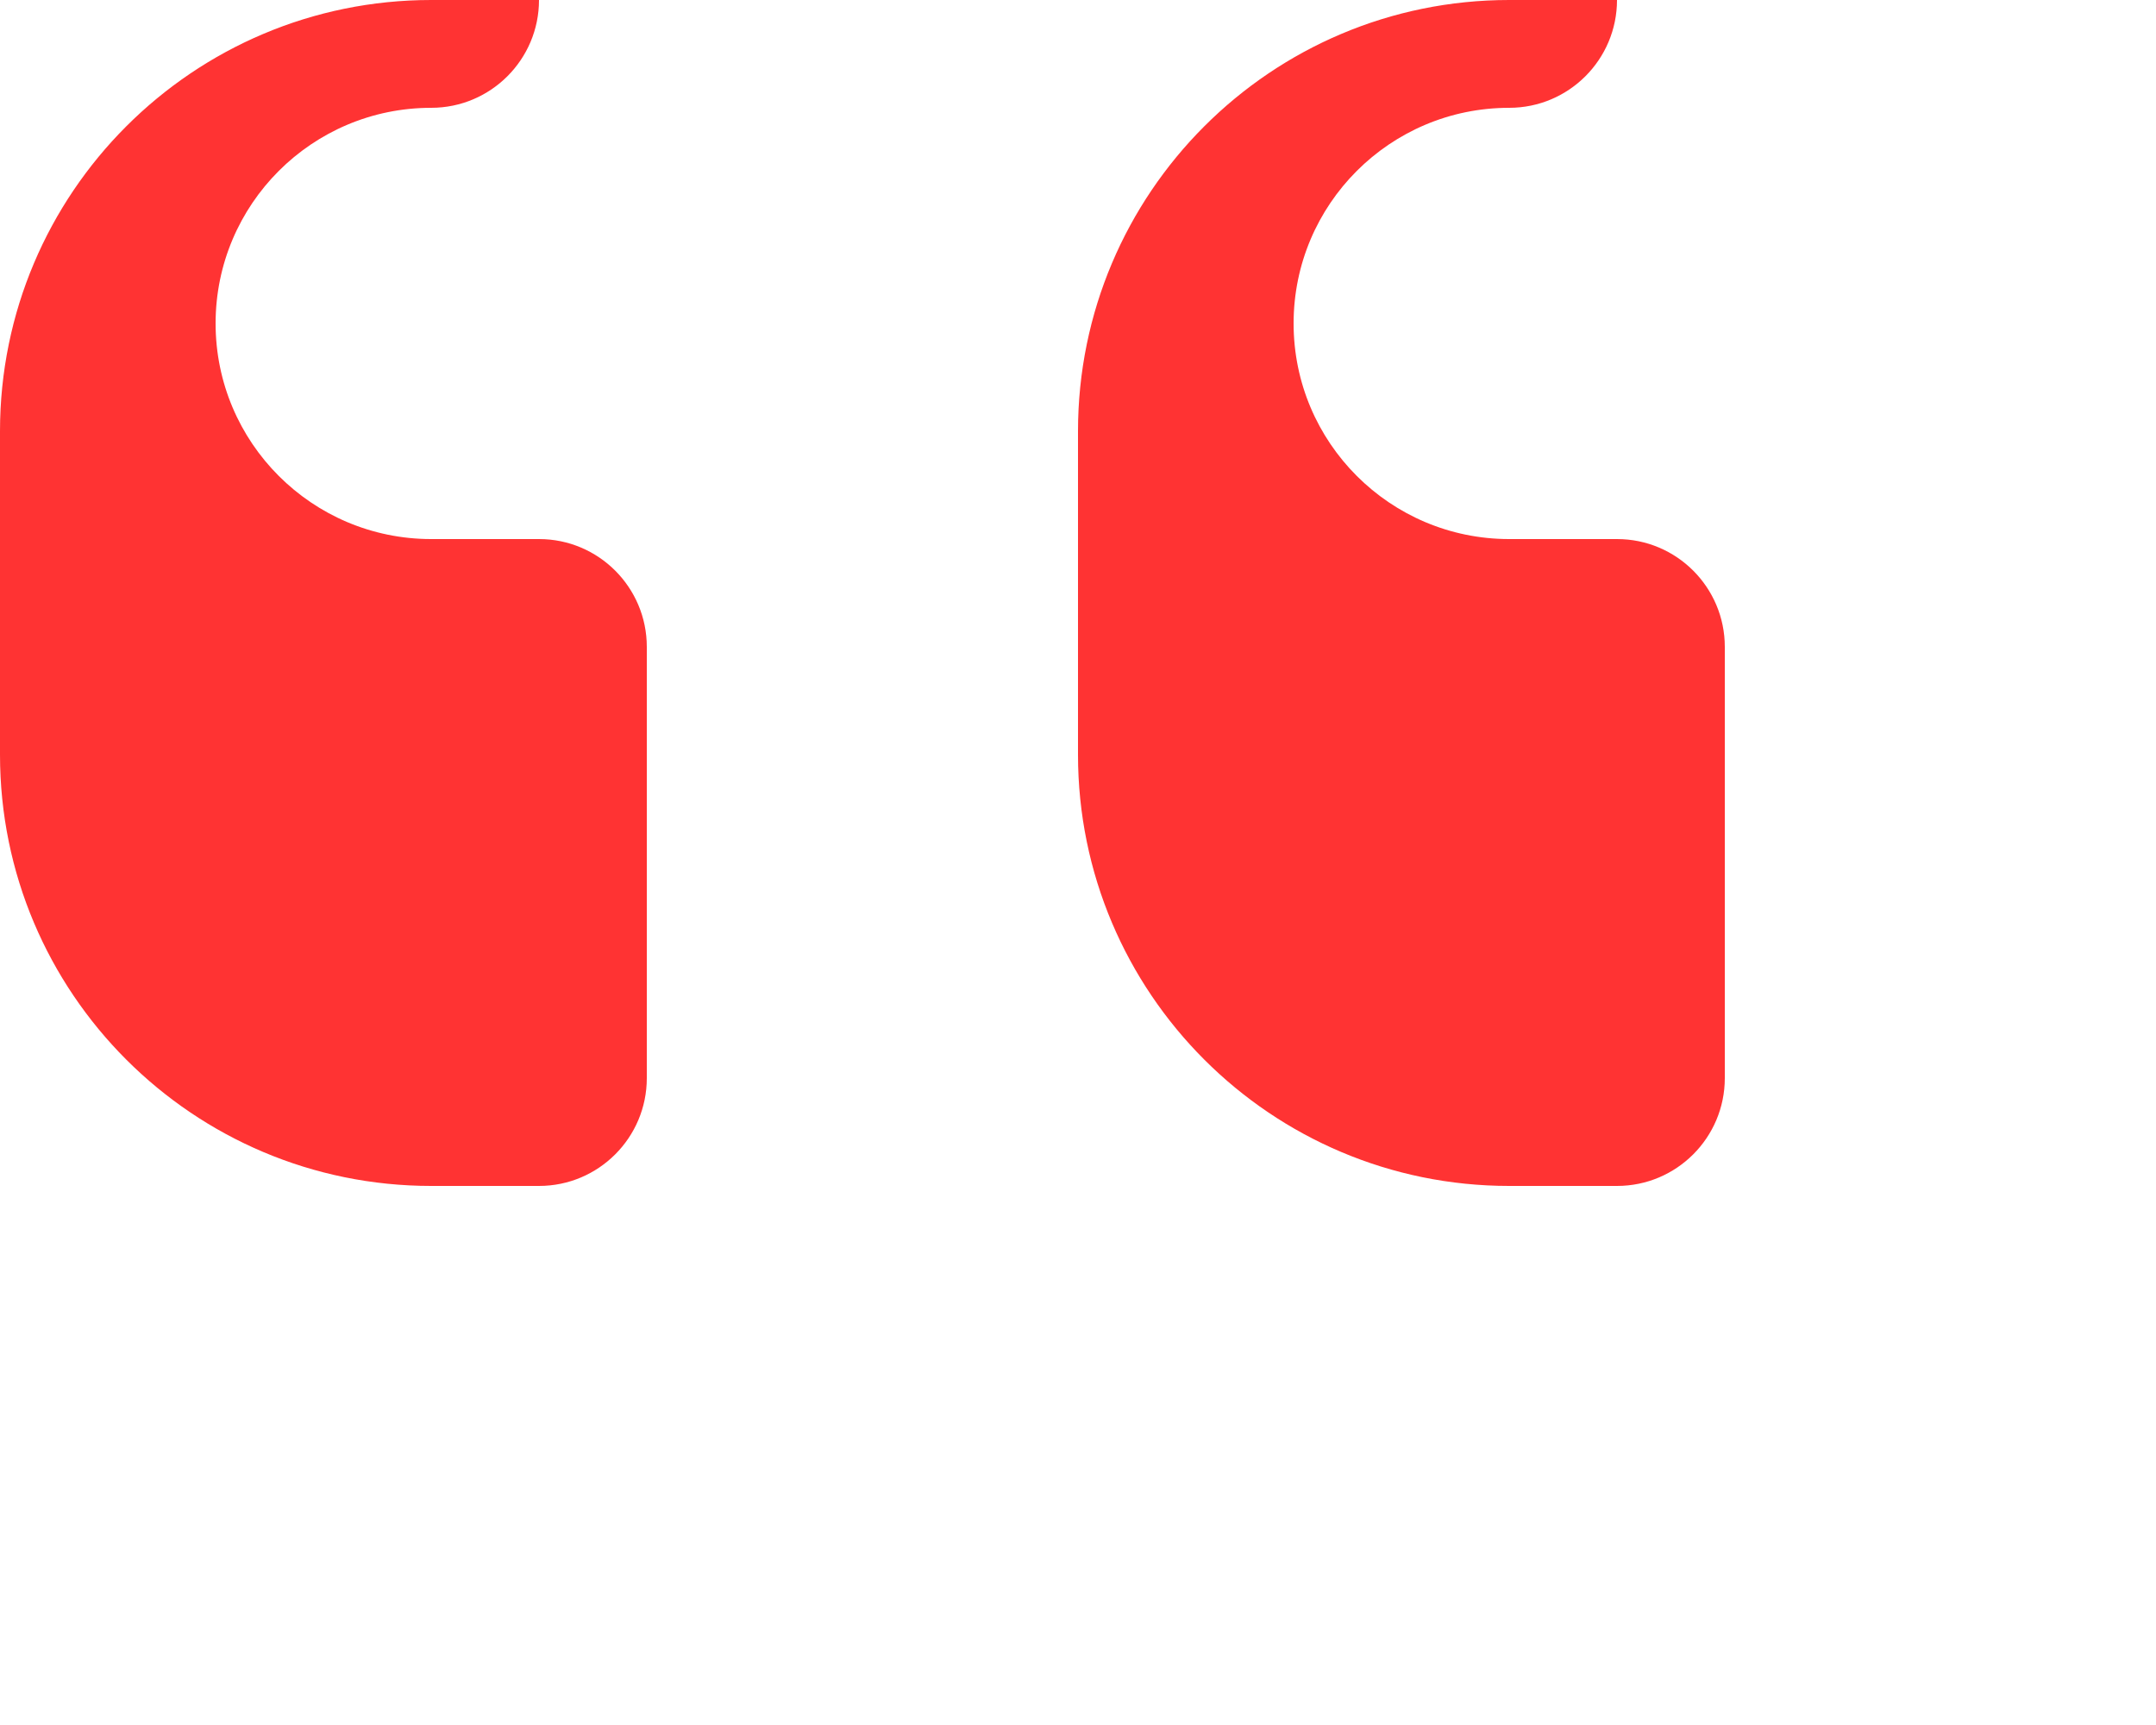
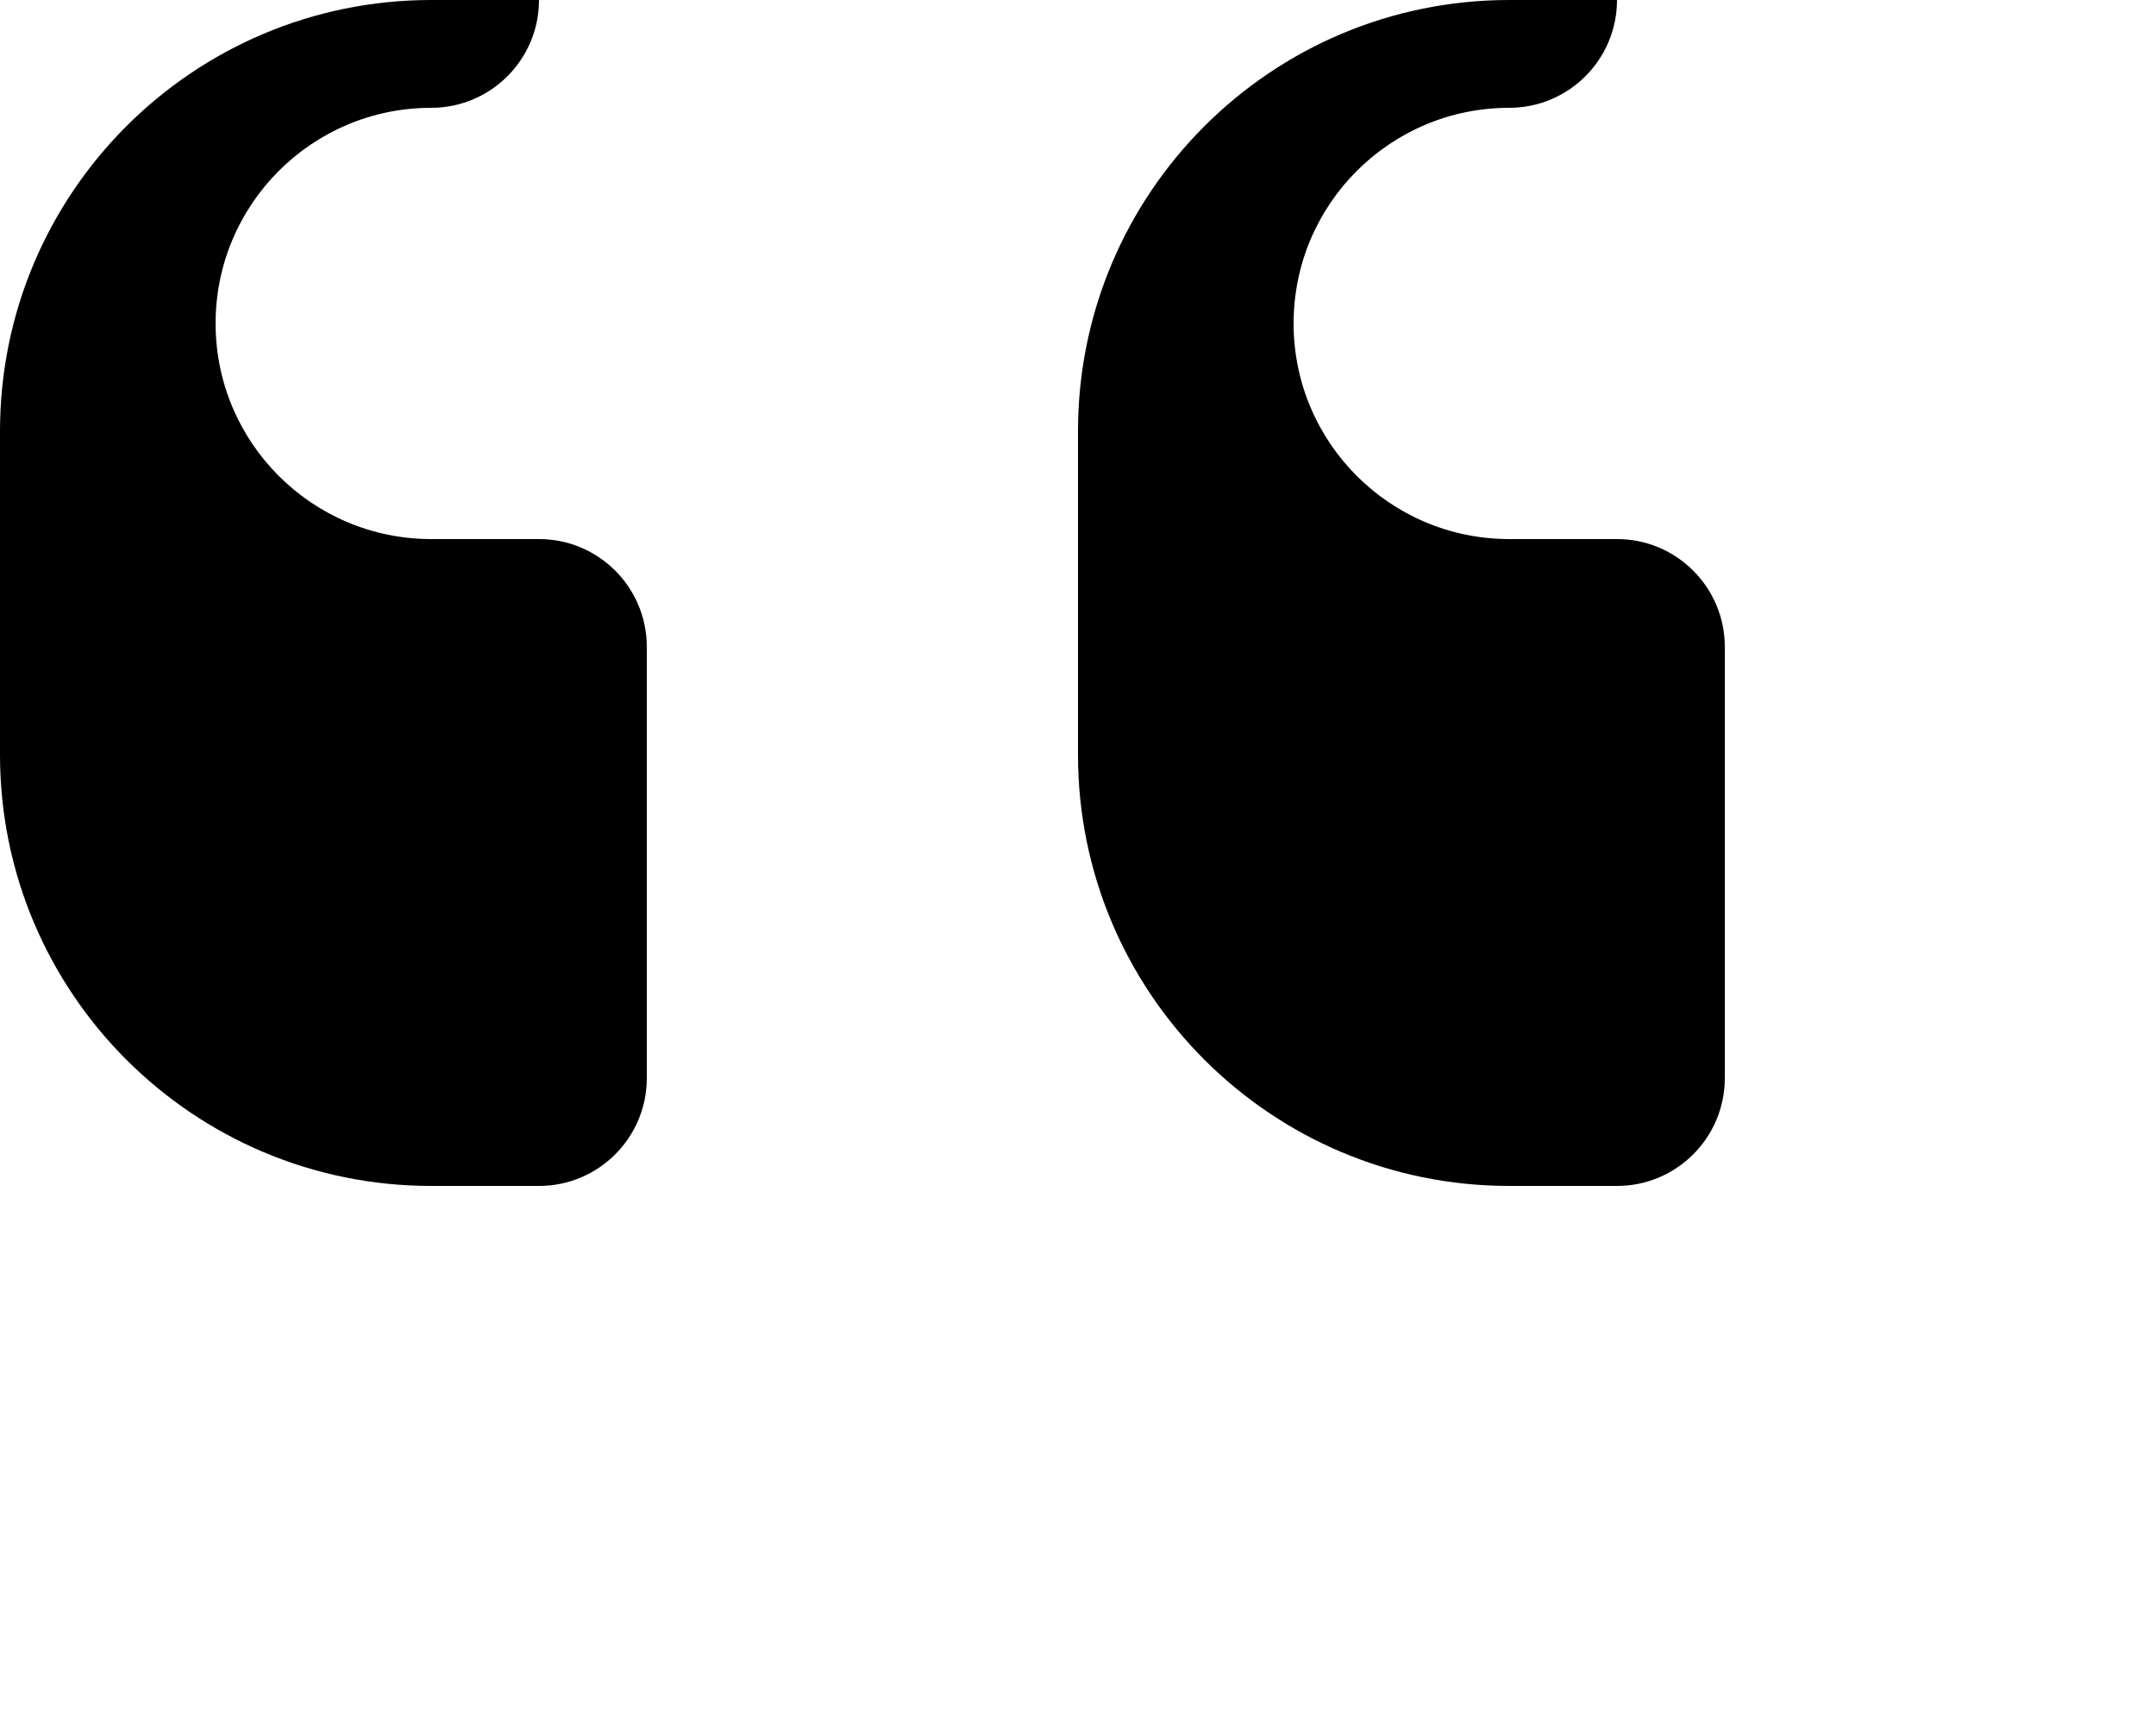
<svg xmlns="http://www.w3.org/2000/svg" width="100" height="80" viewBox="0 0 100 80" fill="none">
-   <path d="M20 0C8.954 0 0 8.954 0 20v15c0 11.046 8.954 20 20 20h5c2.761 0 5-2.239 5-5V30c0-2.761-2.239-5-5-5h-5c-5.523 0-10-4.477-10-10s4.477-10 10-10c2.761 0 5-2.239 5-5S22.761 0 20 0zm50 0c-11.046 0-20 8.954-20 20v15c0 11.046 8.954 20 20 20h5c2.761 0 5-2.239 5-5V30c0-2.761-2.239-5-5-5h-5c-5.523 0-10-4.477-10-10s4.477-10 10-10c2.761 0 5-2.239 5-5S72.761 0 70 0z" fill="#ff3333" />
+   <path d="M20 0C8.954 0 0 8.954 0 20v15c0 11.046 8.954 20 20 20h5c2.761 0 5-2.239 5-5V30c0-2.761-2.239-5-5-5h-5c-5.523 0-10-4.477-10-10s4.477-10 10-10c2.761 0 5-2.239 5-5S22.761 0 20 0zm50 0c-11.046 0-20 8.954-20 20v15c0 11.046 8.954 20 20 20h5c2.761 0 5-2.239 5-5V30c0-2.761-2.239-5-5-5h-5c-5.523 0-10-4.477-10-10s4.477-10 10-10c2.761 0 5-2.239 5-5S72.761 0 70 0z" fill="currentColor" />
</svg>
